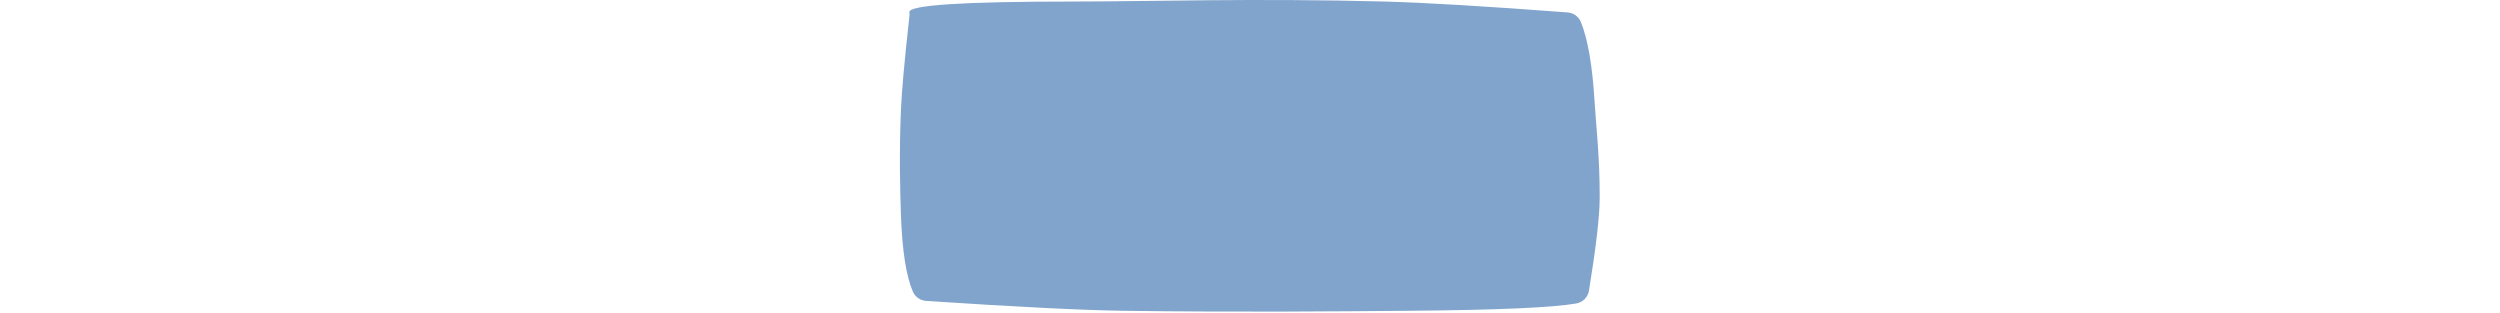
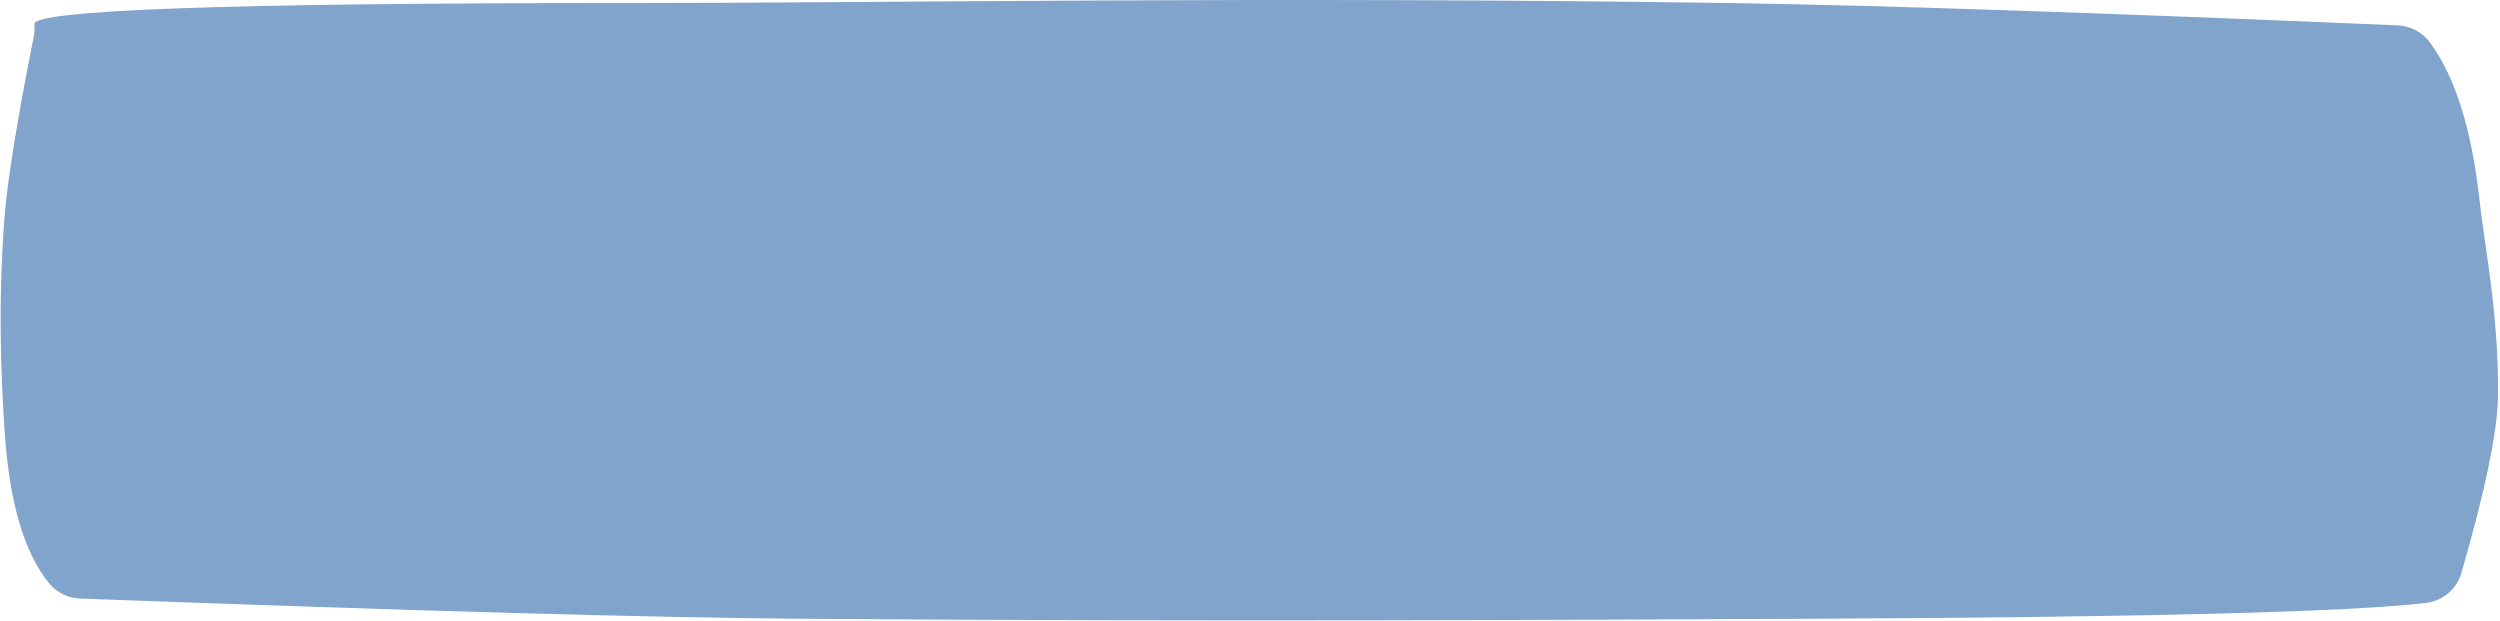
- <svg xmlns="http://www.w3.org/2000/svg" width="2000px" height="250px" viewBox="0 0 722 322" version="1.1">
+ <svg xmlns="http://www.w3.org/2000/svg" width="955px" height="237px" viewBox="0 0 955 237" version="1.1">
  <g id="Page-1" stroke="none" stroke-width="1" fill="none" fill-rule="evenodd">
-     <g id="Desktop-Copy-2" transform="translate(-150, -275)" fill="#81A4CD">
-       <path d="M159.998,287.606 C158.97,280.256 215.069,276.581 328.297,276.581 C407.077,276.581 515.753,273.023 649.547,276.581 C690.779,277.678 753.711,281.421 838.343,287.811 L838.343,287.811 C844.412,288.27 849.695,292.131 851.974,297.774 C859.091,315.396 863.766,342.424 866,378.86 C867.526,403.741 871.532,437.358 871.315,479.731 C871.221,498.262 867.538,529.851 860.269,574.497 L860.269,574.497 C859.177,581.207 853.963,586.494 847.269,587.68 C822.916,591.995 764.787,594.515 672.882,595.241 C600.086,595.816 502.775,596.865 380.932,595.241 C339.079,594.683 271.178,591.286 177.231,585.049 L177.231,585.049 C171.242,584.652 165.979,580.935 163.6,575.424 C156.698,559.43 152.612,533.205 151.343,496.75 C150.401,469.711 149.438,433.395 151.343,387.878 C152.132,369.014 155.036,336.917 160.055,291.584 L160.055,291.584 C160.202,290.261 160.183,288.925 159.998,287.606 Z" id="Rectangle" />
+     <g id="Desktop-Copy-2" transform="translate(-26, -275)" fill="#81A4CD">
+       <path d="M39.133,284.214 C38.613,278.85 112.84,276.167 261.811,276.167 C366.038,276.167 509.819,273.541 686.831,276.167 C742.249,276.989 827.297,279.828 941.977,284.682 L941.977,284.682 C946.777,284.885 951.232,287.235 954.11,291.081 C963.827,304.066 970.191,324.257 973.202,351.655 C975.221,370.02 980.522,394.832 980.235,426.105 C980.112,439.479 975.452,462.066 966.255,493.866 L966.255,493.866 C964.468,500.044 959.156,504.551 952.77,505.309 C923.515,508.782 845.16,510.798 717.704,511.36 C621.394,511.784 492.649,512.559 331.448,511.36 C275.275,510.942 183.638,508.368 56.538,503.637 L56.538,503.637 C51.983,503.467 47.717,501.363 44.81,497.853 C35.135,486.17 29.431,466.441 27.697,438.667 C26.451,418.71 25.176,391.906 27.697,358.312 C28.724,344.615 32.46,321.464 38.904,288.858 L38.904,288.858 C39.206,287.33 39.283,285.765 39.133,284.214 Z" id="Rectangle" />
    </g>
  </g>
</svg>
